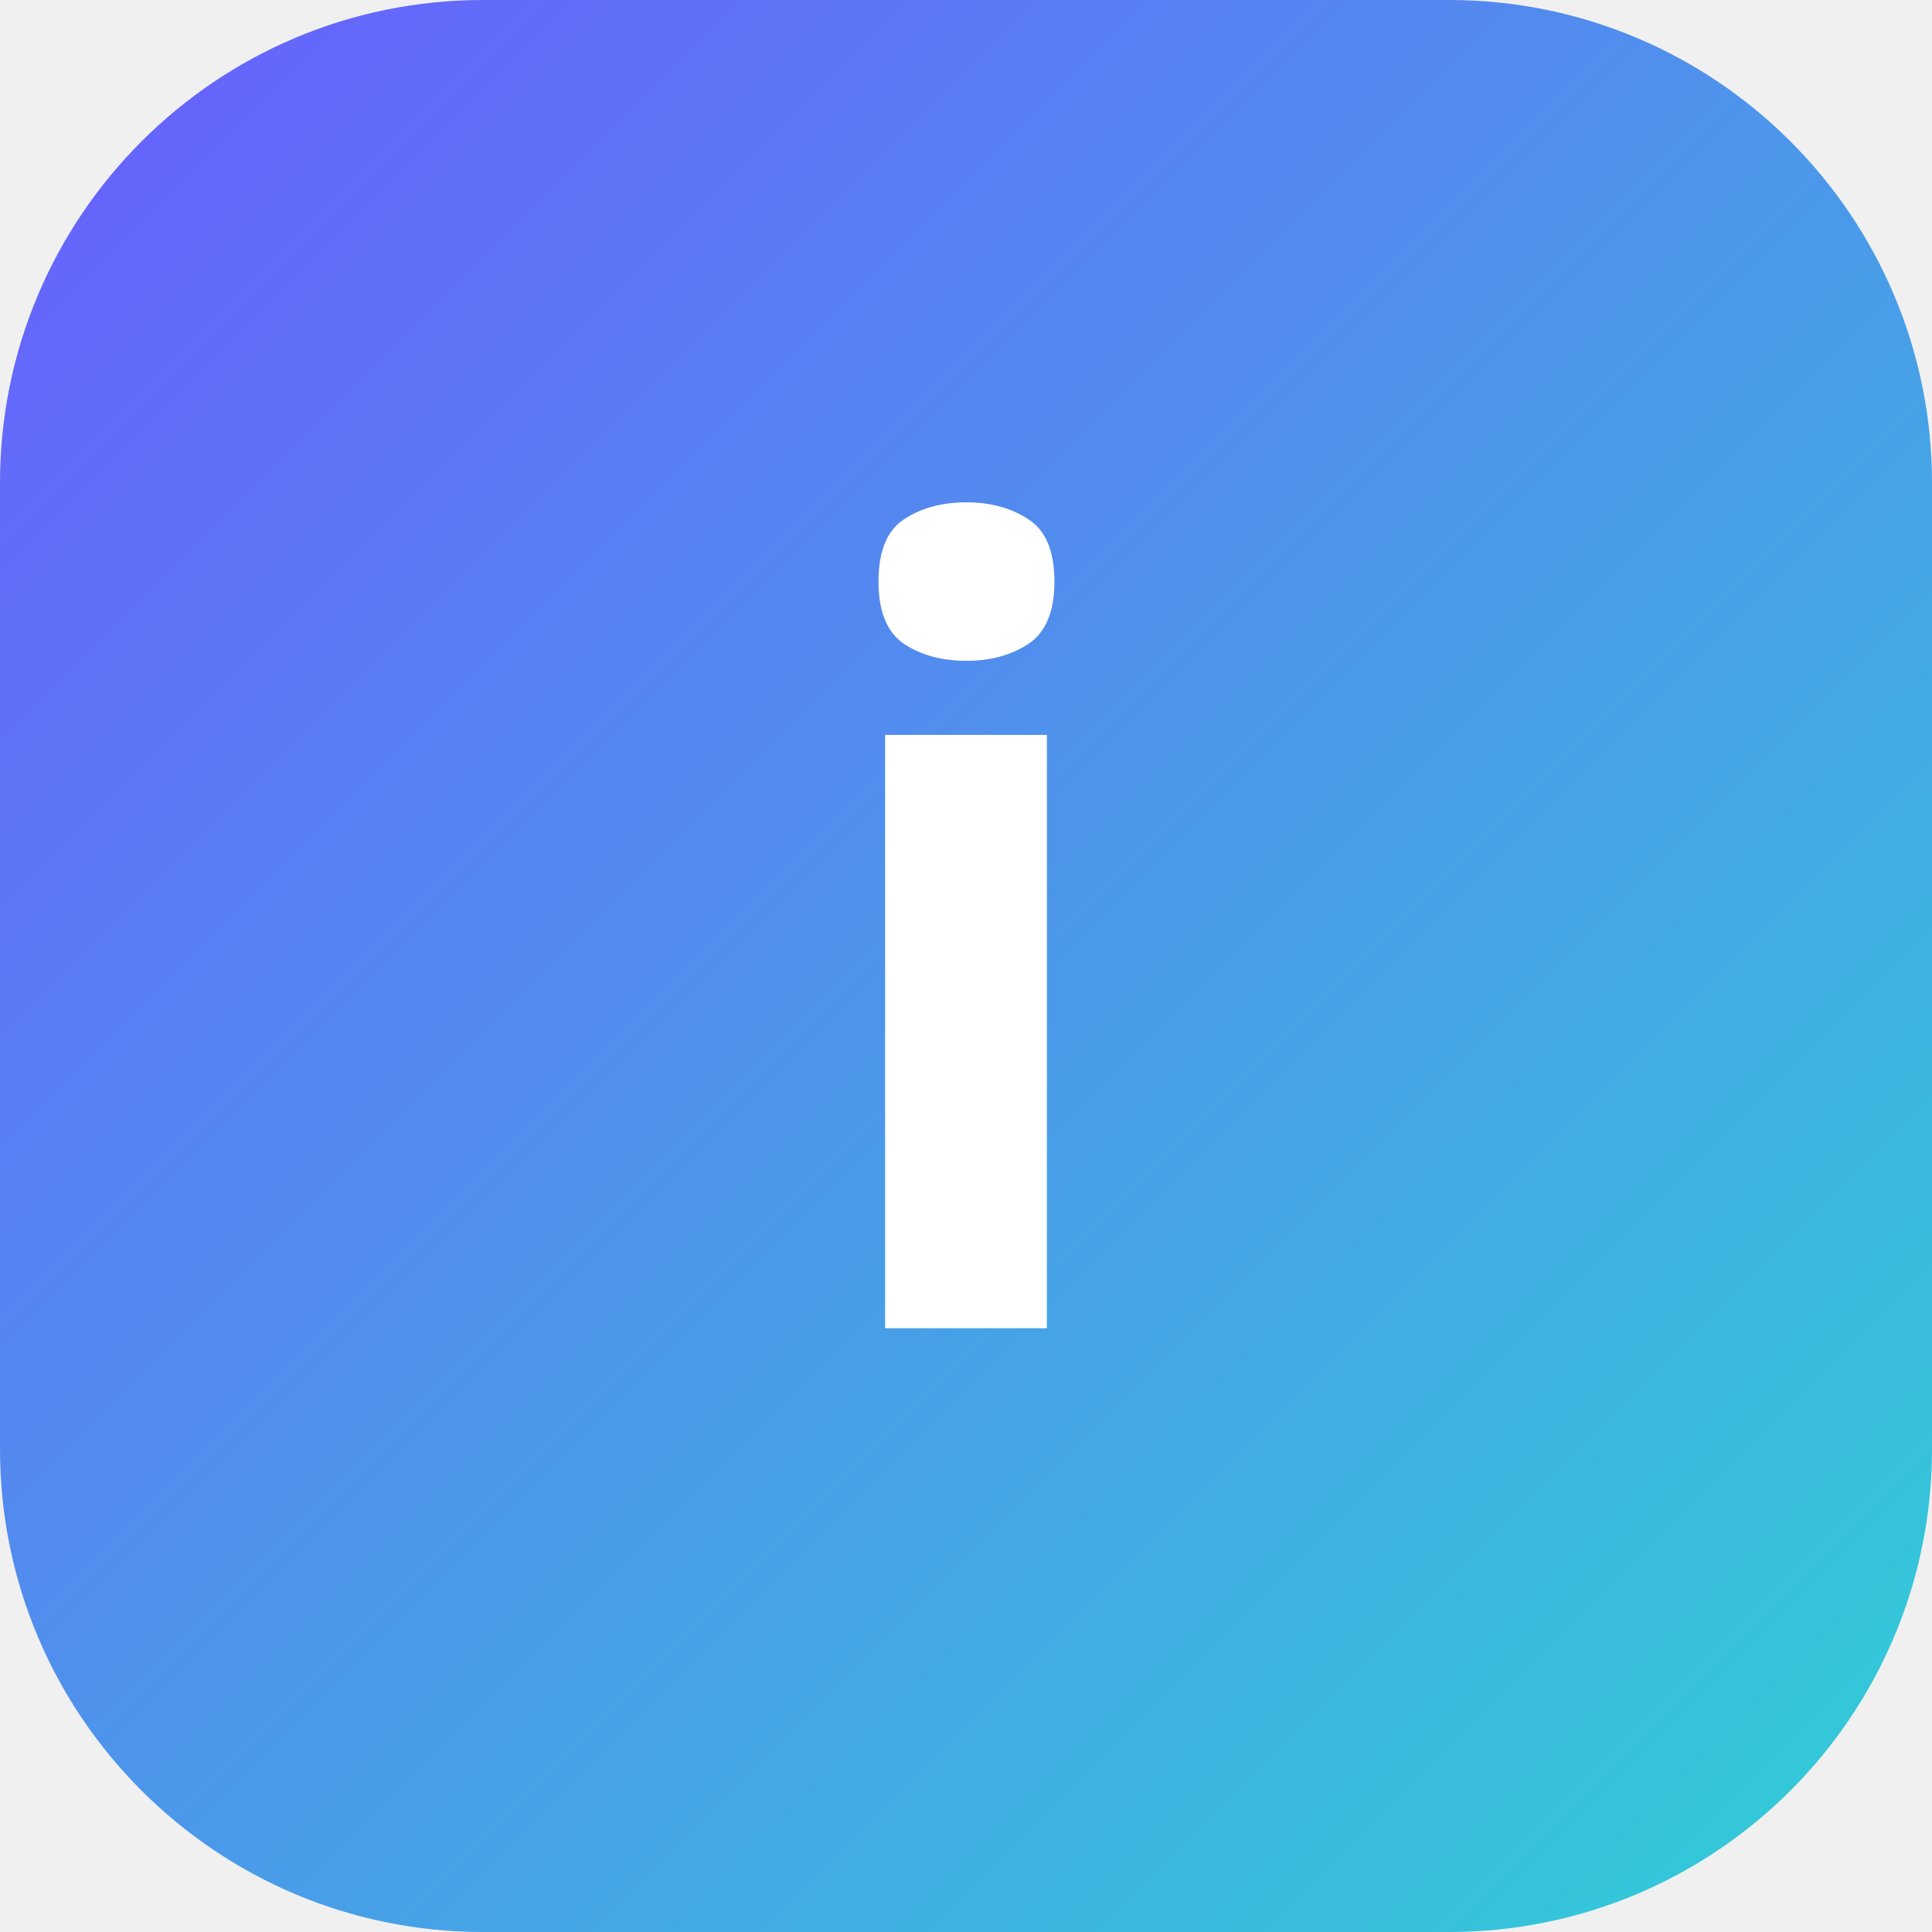
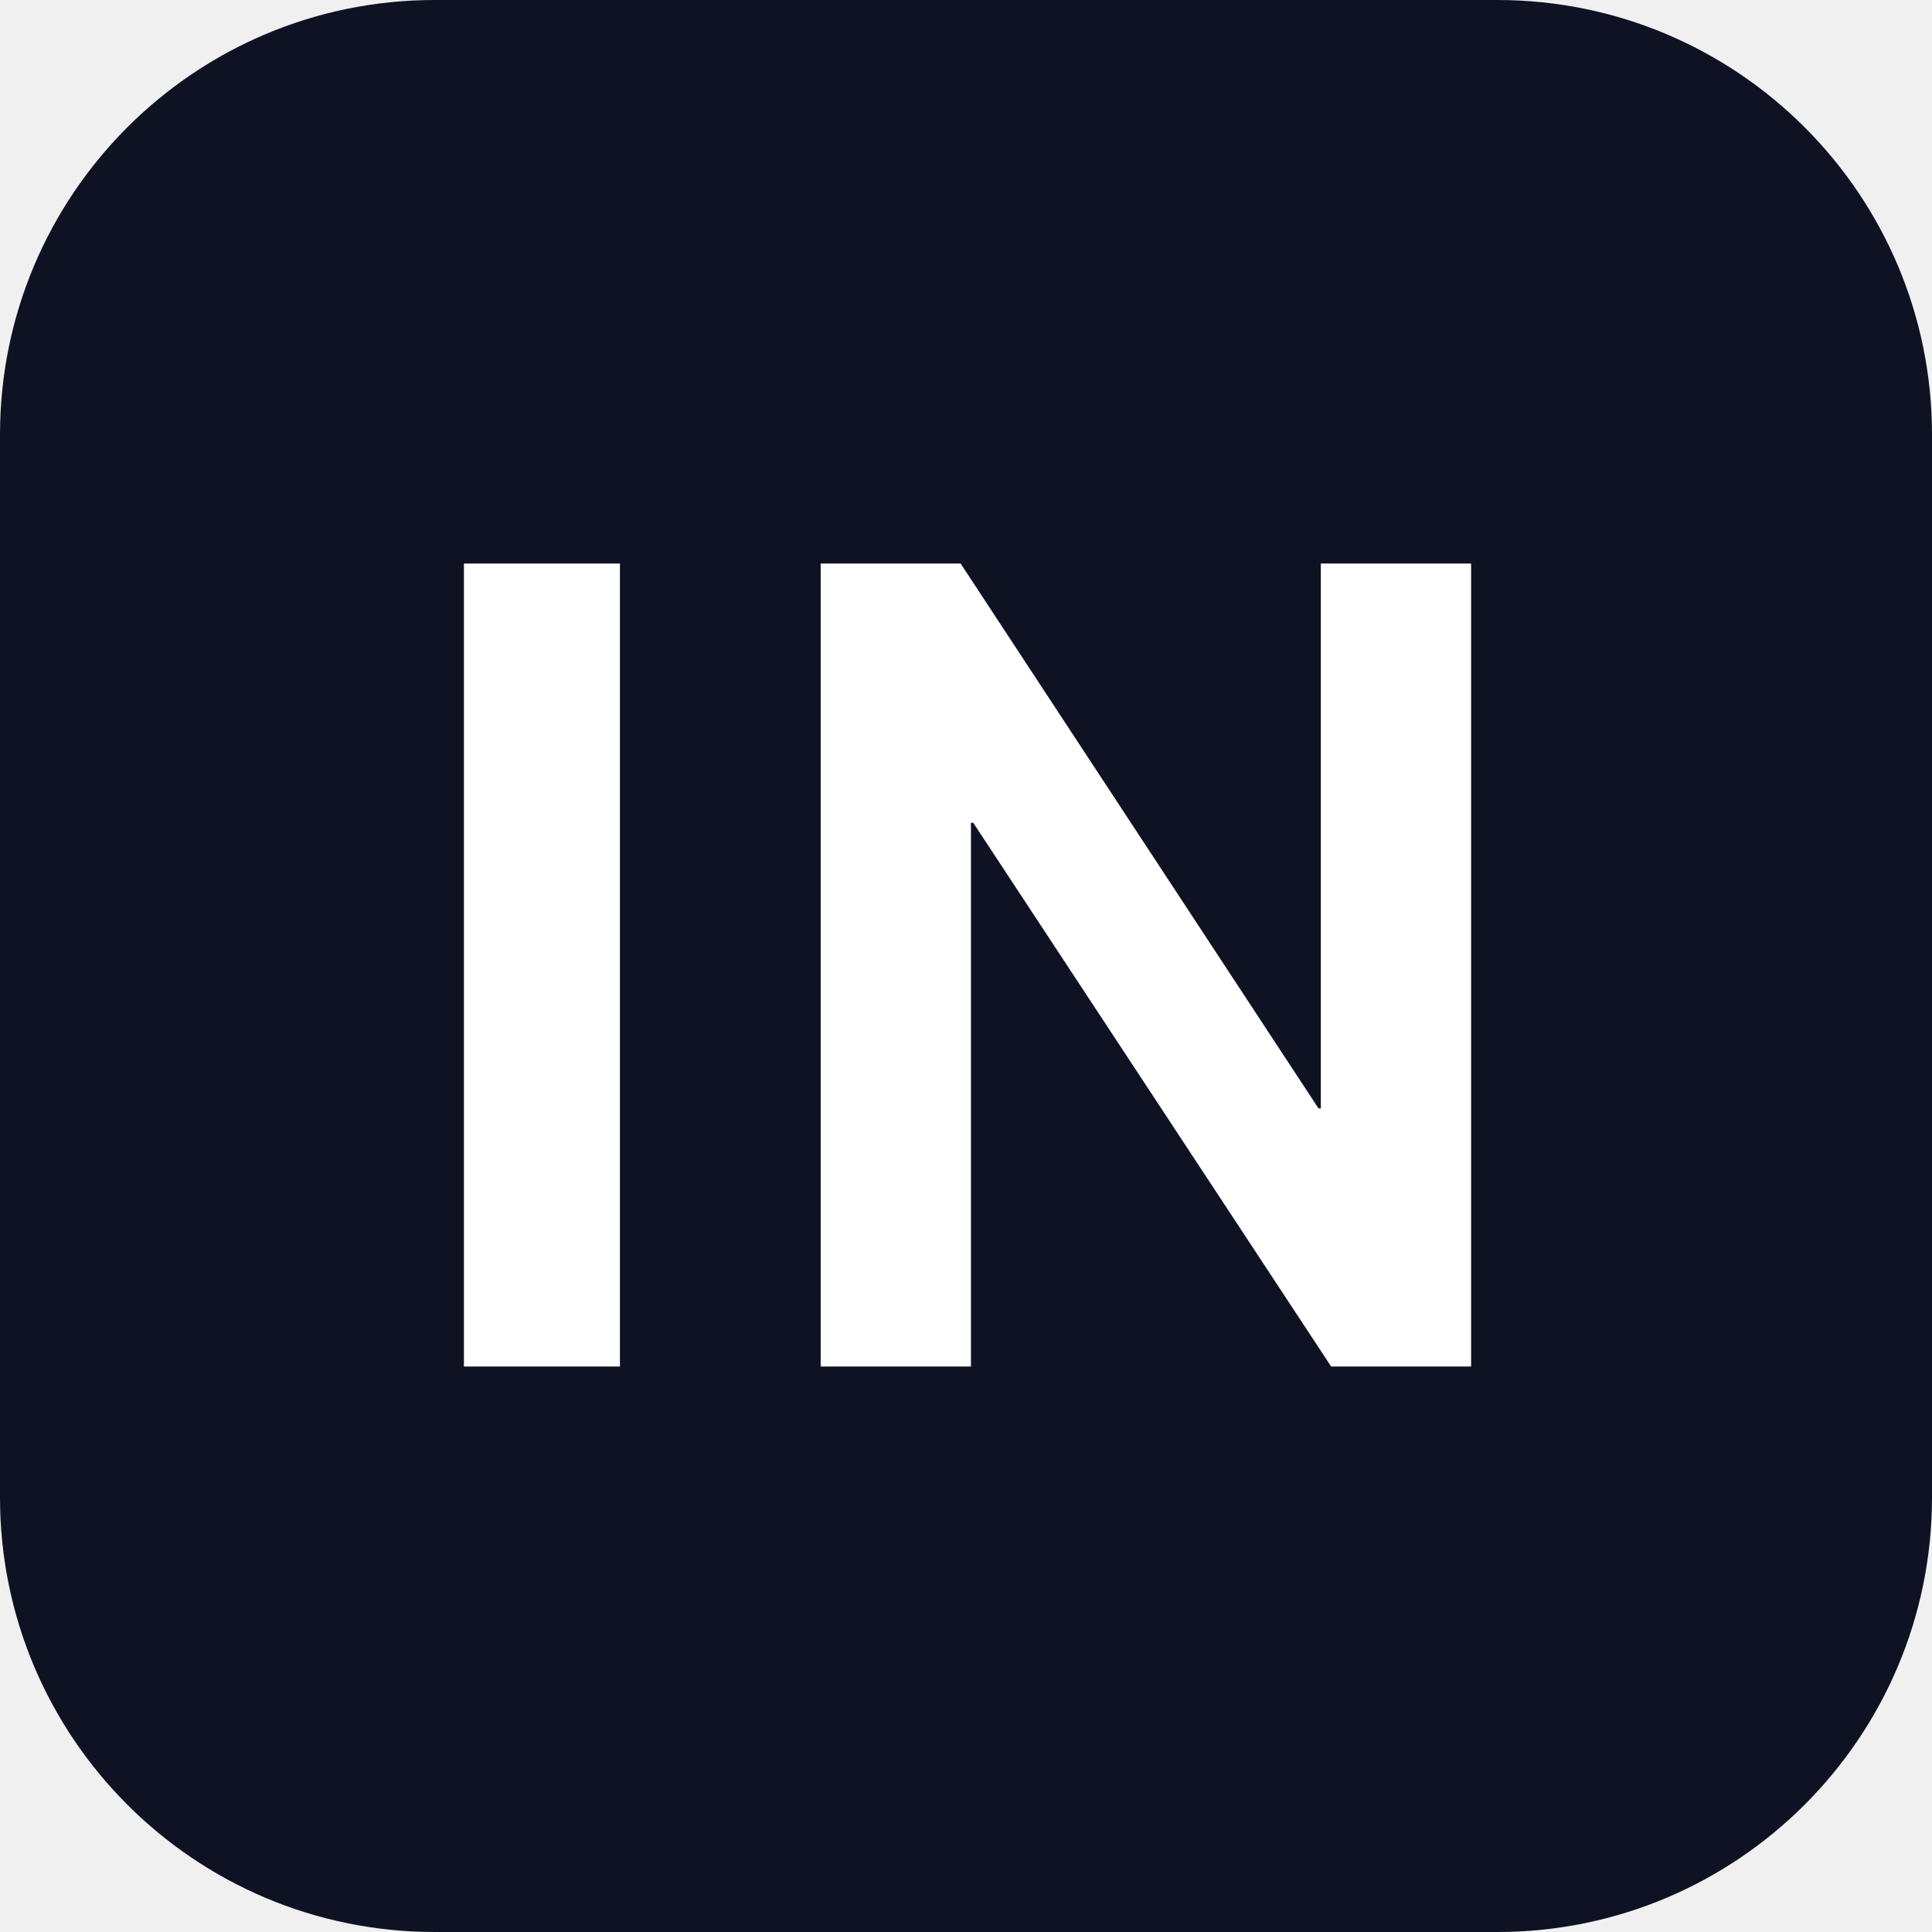
- <svg xmlns="http://www.w3.org/2000/svg" viewBox="0 0 64 64">
-   <defs>
-     <linearGradient id="g" x1="0" y1="0" x2="1" y2="1">
-       <stop offset="0" stop-color="#6a5cff" />
-       <stop offset="1" stop-color="#2fd0d6" />
-     </linearGradient>
-   </defs>
-   <rect width="64" height="64" rx="16" fill="url(#g)" />
-   <text x="32" y="44" text-anchor="middle" font-family="Manrope, system-ui, sans-serif" font-size="36" font-weight="800" fill="#fff">i</text>
+ <svg xmlns="http://www.w3.org/2000/svg" viewBox="0 0 160 160" role="img" aria-label="Inobil">
+   <rect width="160" height="160" rx="36" fill="#0f1222" />
+   <path fill="#ffffff" transform="translate(31.77 113.17) scale(0.95)" d="M7 0L7-70L20.60-70L20.60 0L7 0Z M38.10 0L38.10-70L50.30-70L81.50-22.50L81.70-22.50L81.70-70L94.80-70L94.80 0L82.60 0L51.40-47.40L51.20-47.40L51.20 0L38.10 0Z" />
</svg>
